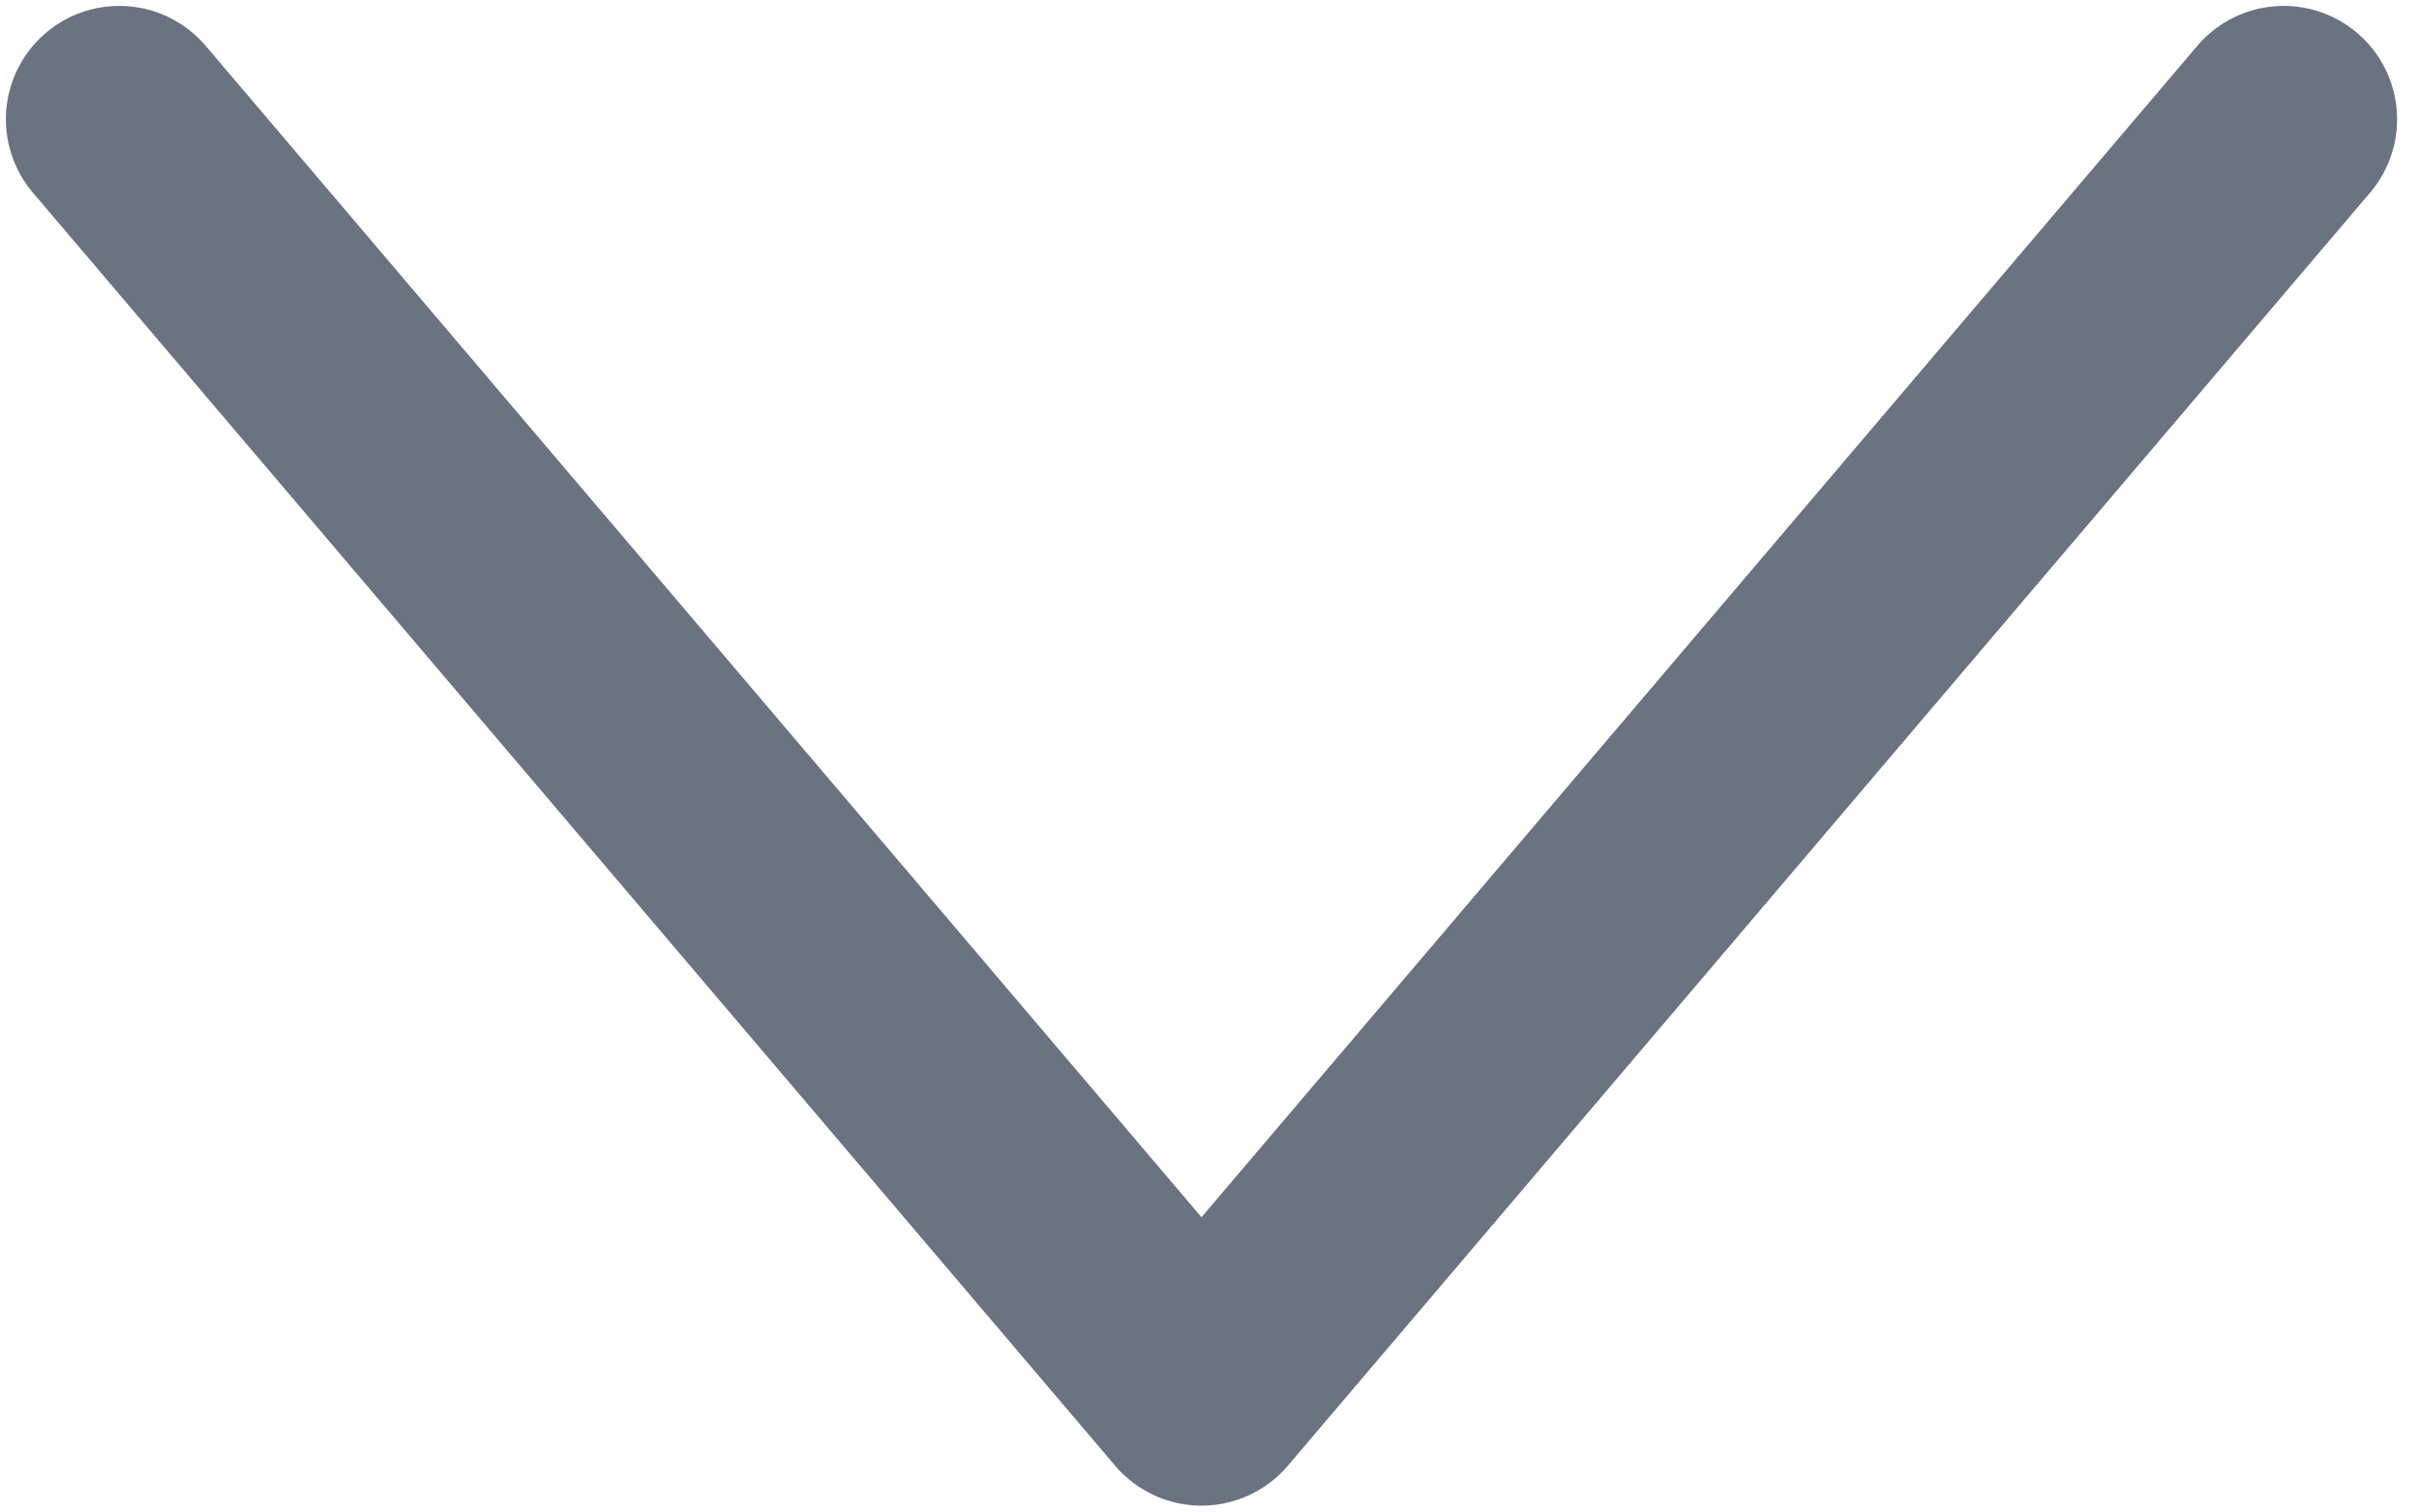
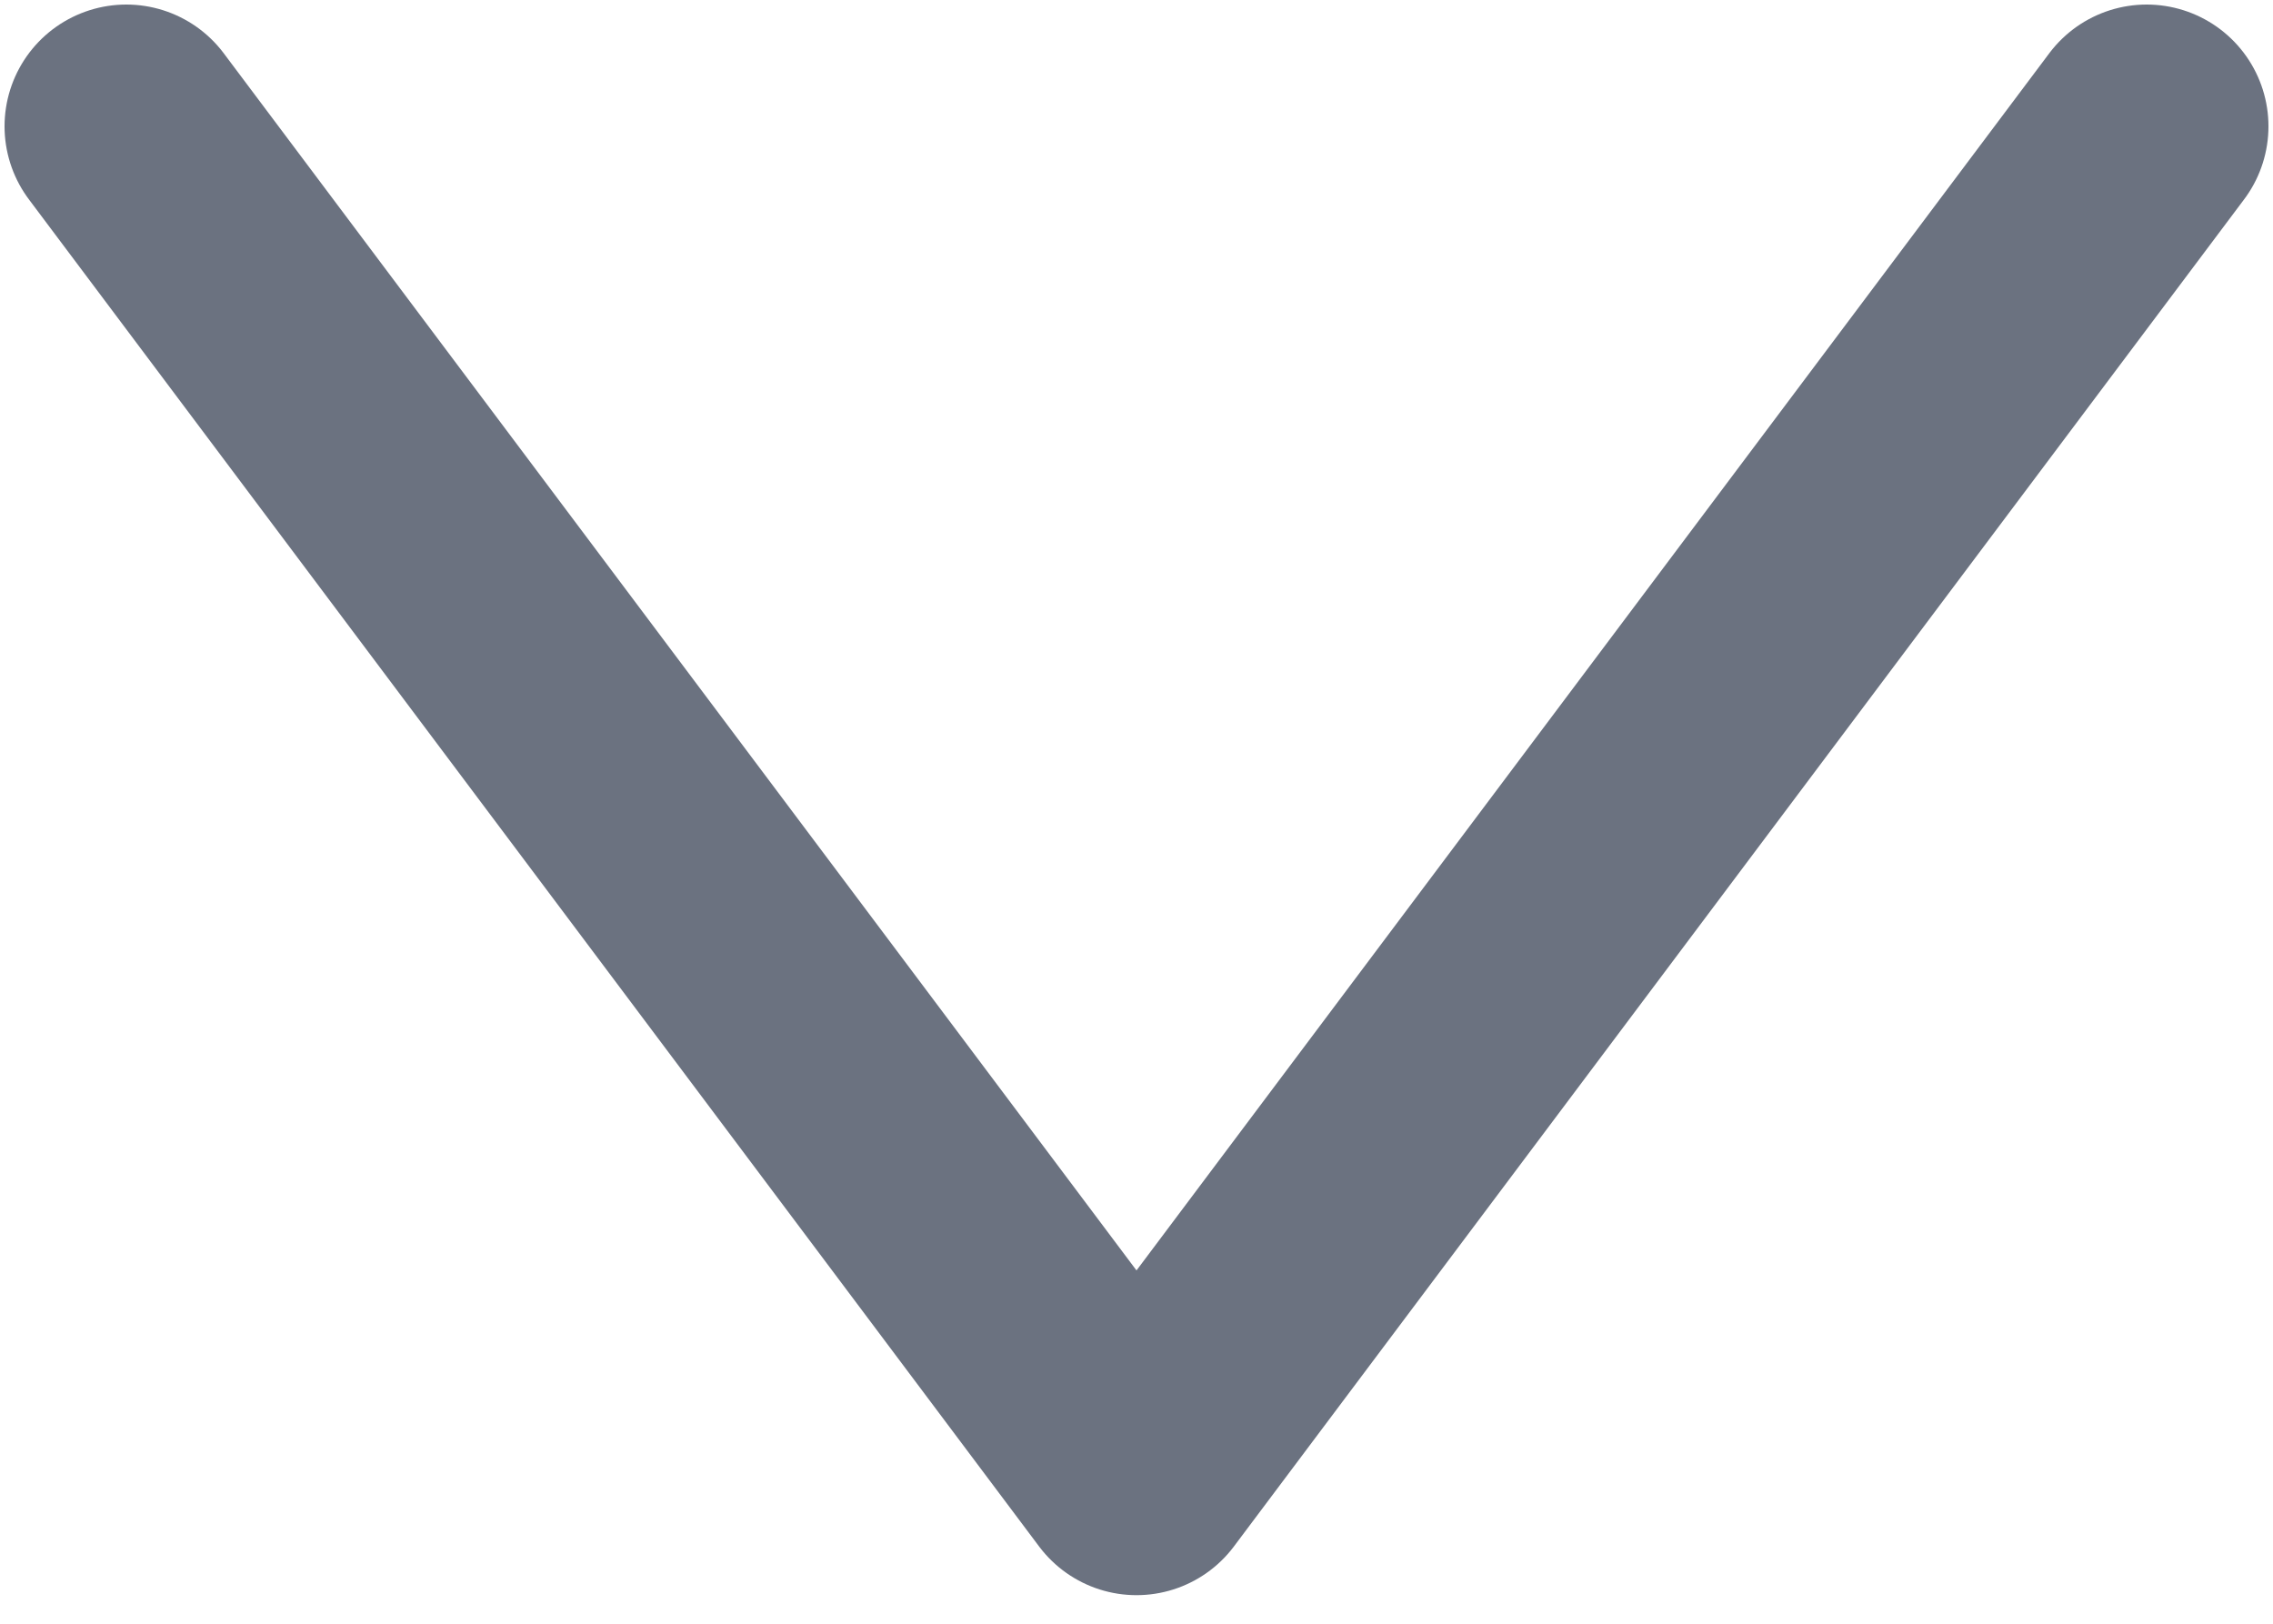
- <svg xmlns="http://www.w3.org/2000/svg" width="16" height="10" viewBox="0 0 16 10" fill="none">
-   <path d="M0.789 0.789L7.947 9.211L15.105 0.789" stroke="#6B7280" stroke-width="1.5" stroke-linecap="round" stroke-linejoin="round" />
+ <svg xmlns="http://www.w3.org/2000/svg" width="14" height="10" viewBox="0 0 14 10" fill="none">
+   <path d="M0.778 0.778L7 9.074L13.222 0.778" stroke="#6B7280" stroke-width="1.5" stroke-linecap="round" stroke-linejoin="round" />
</svg>
